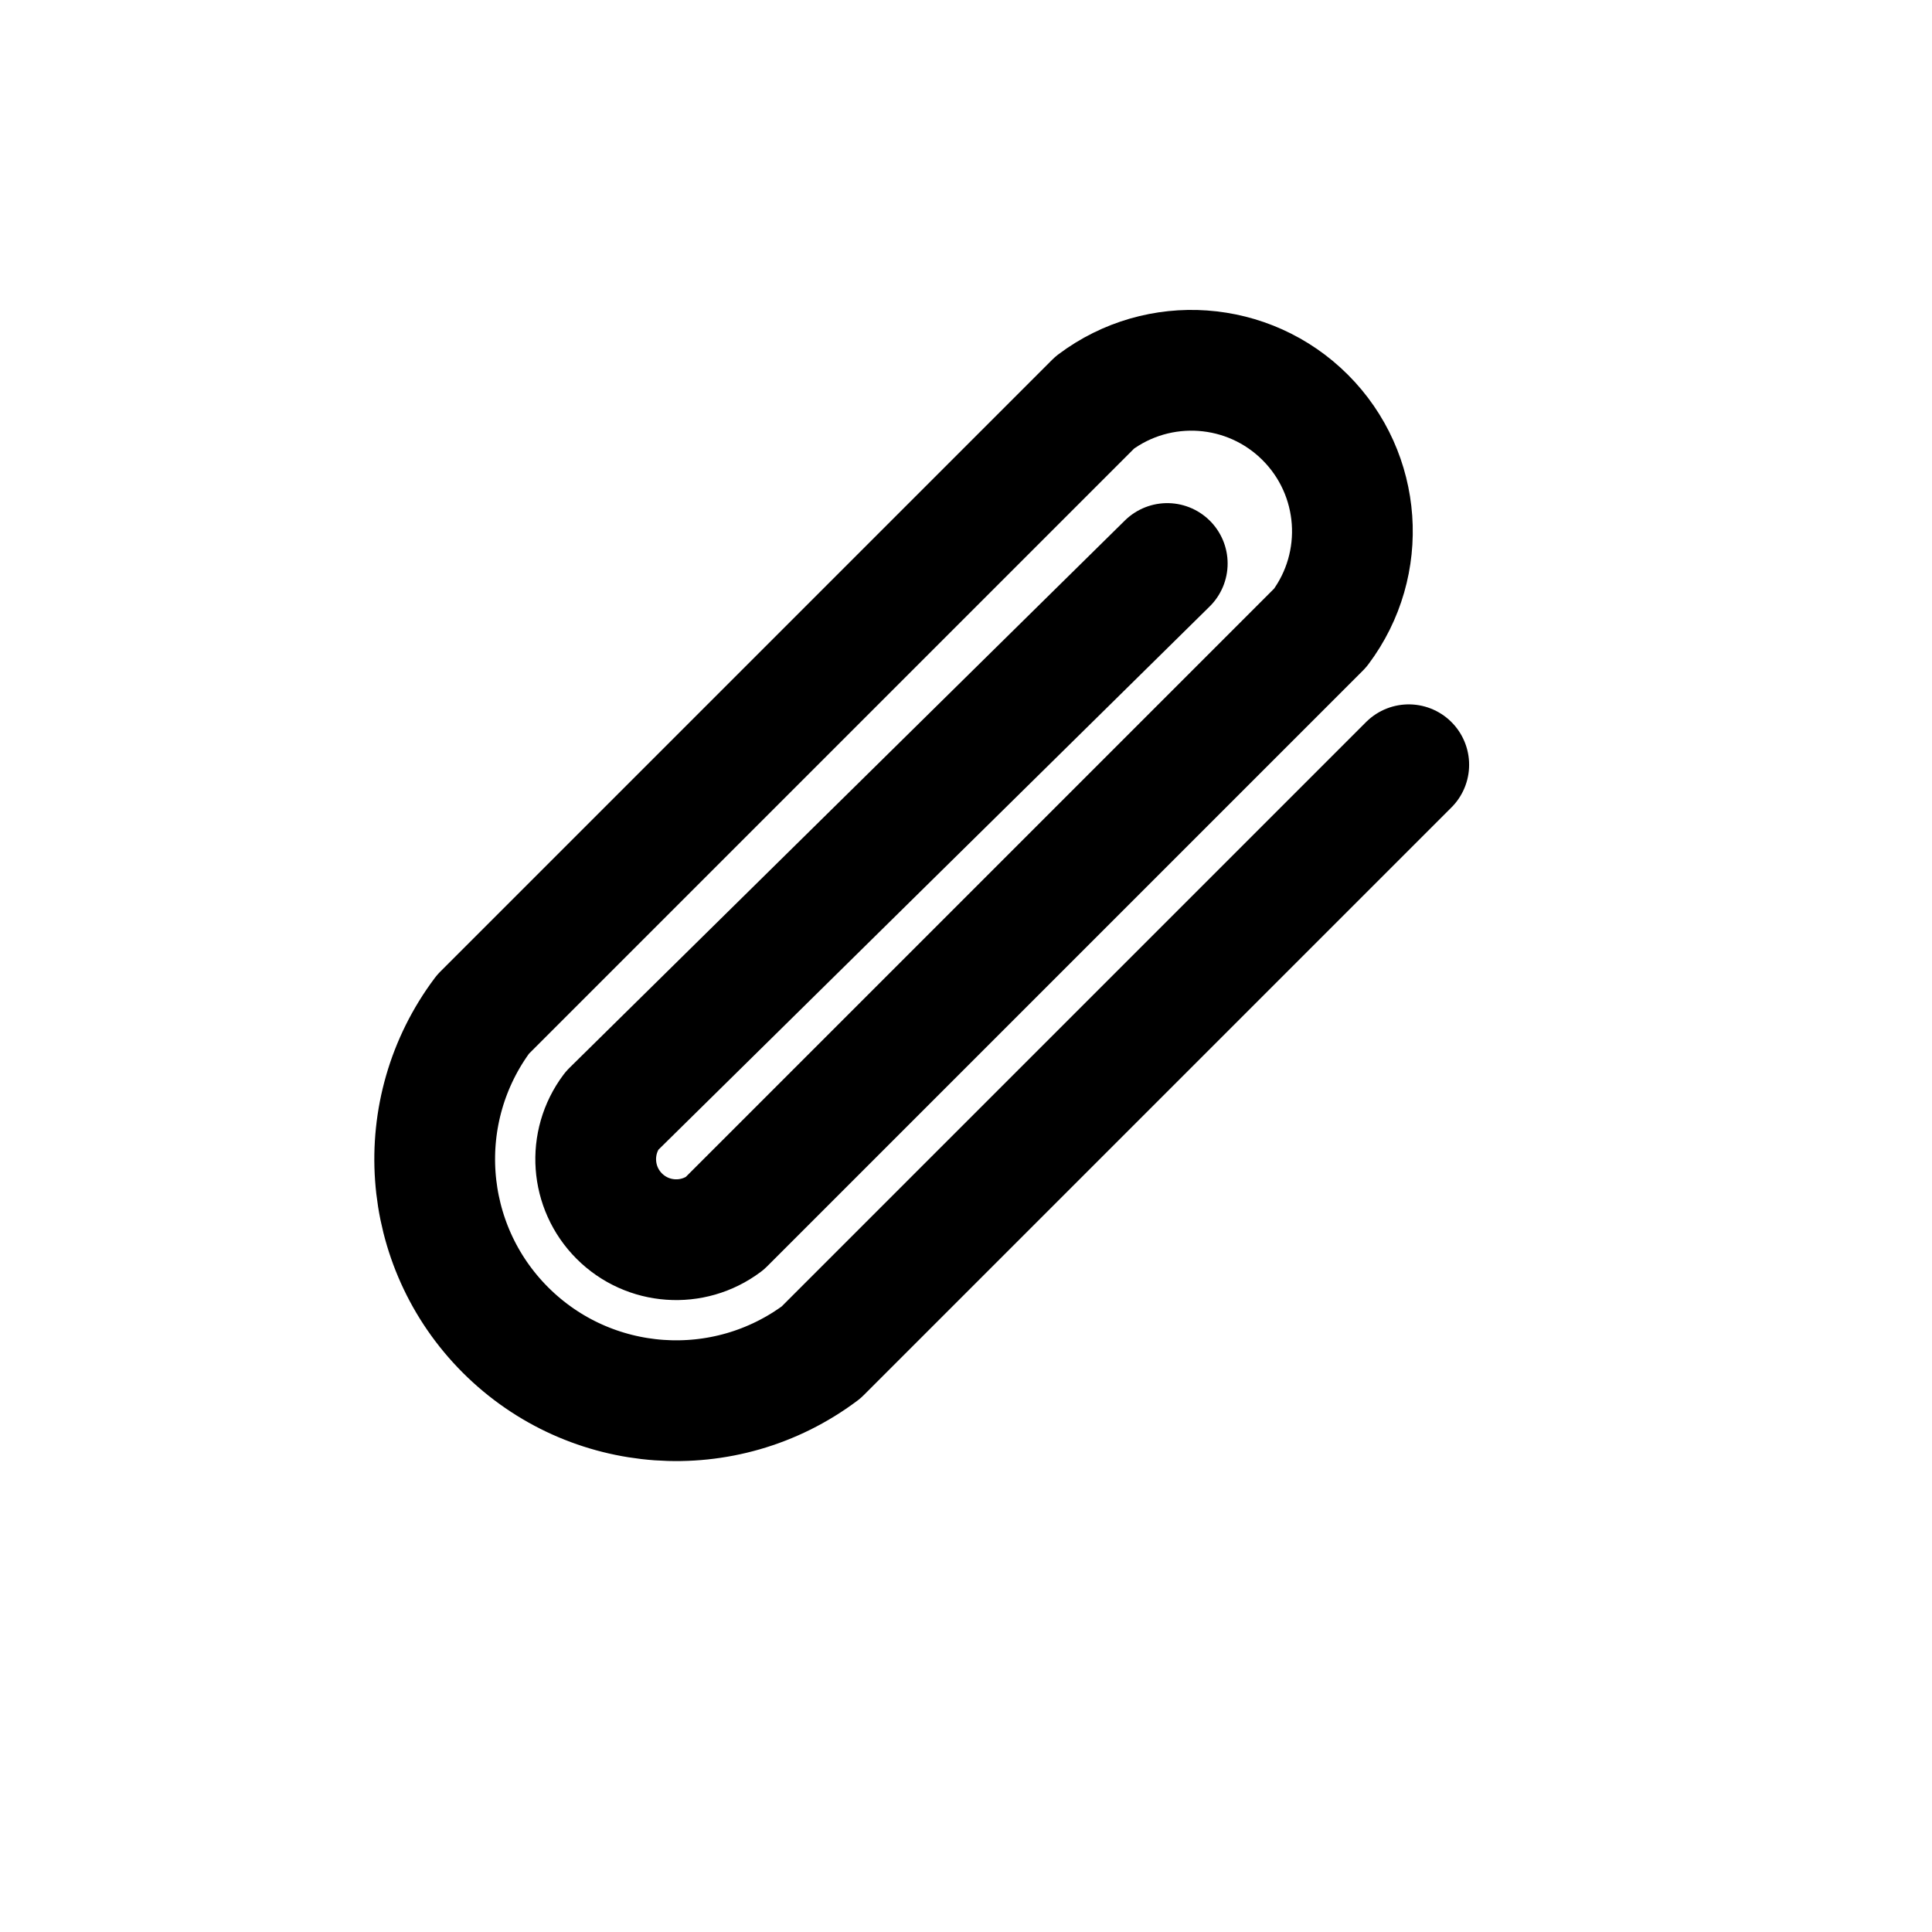
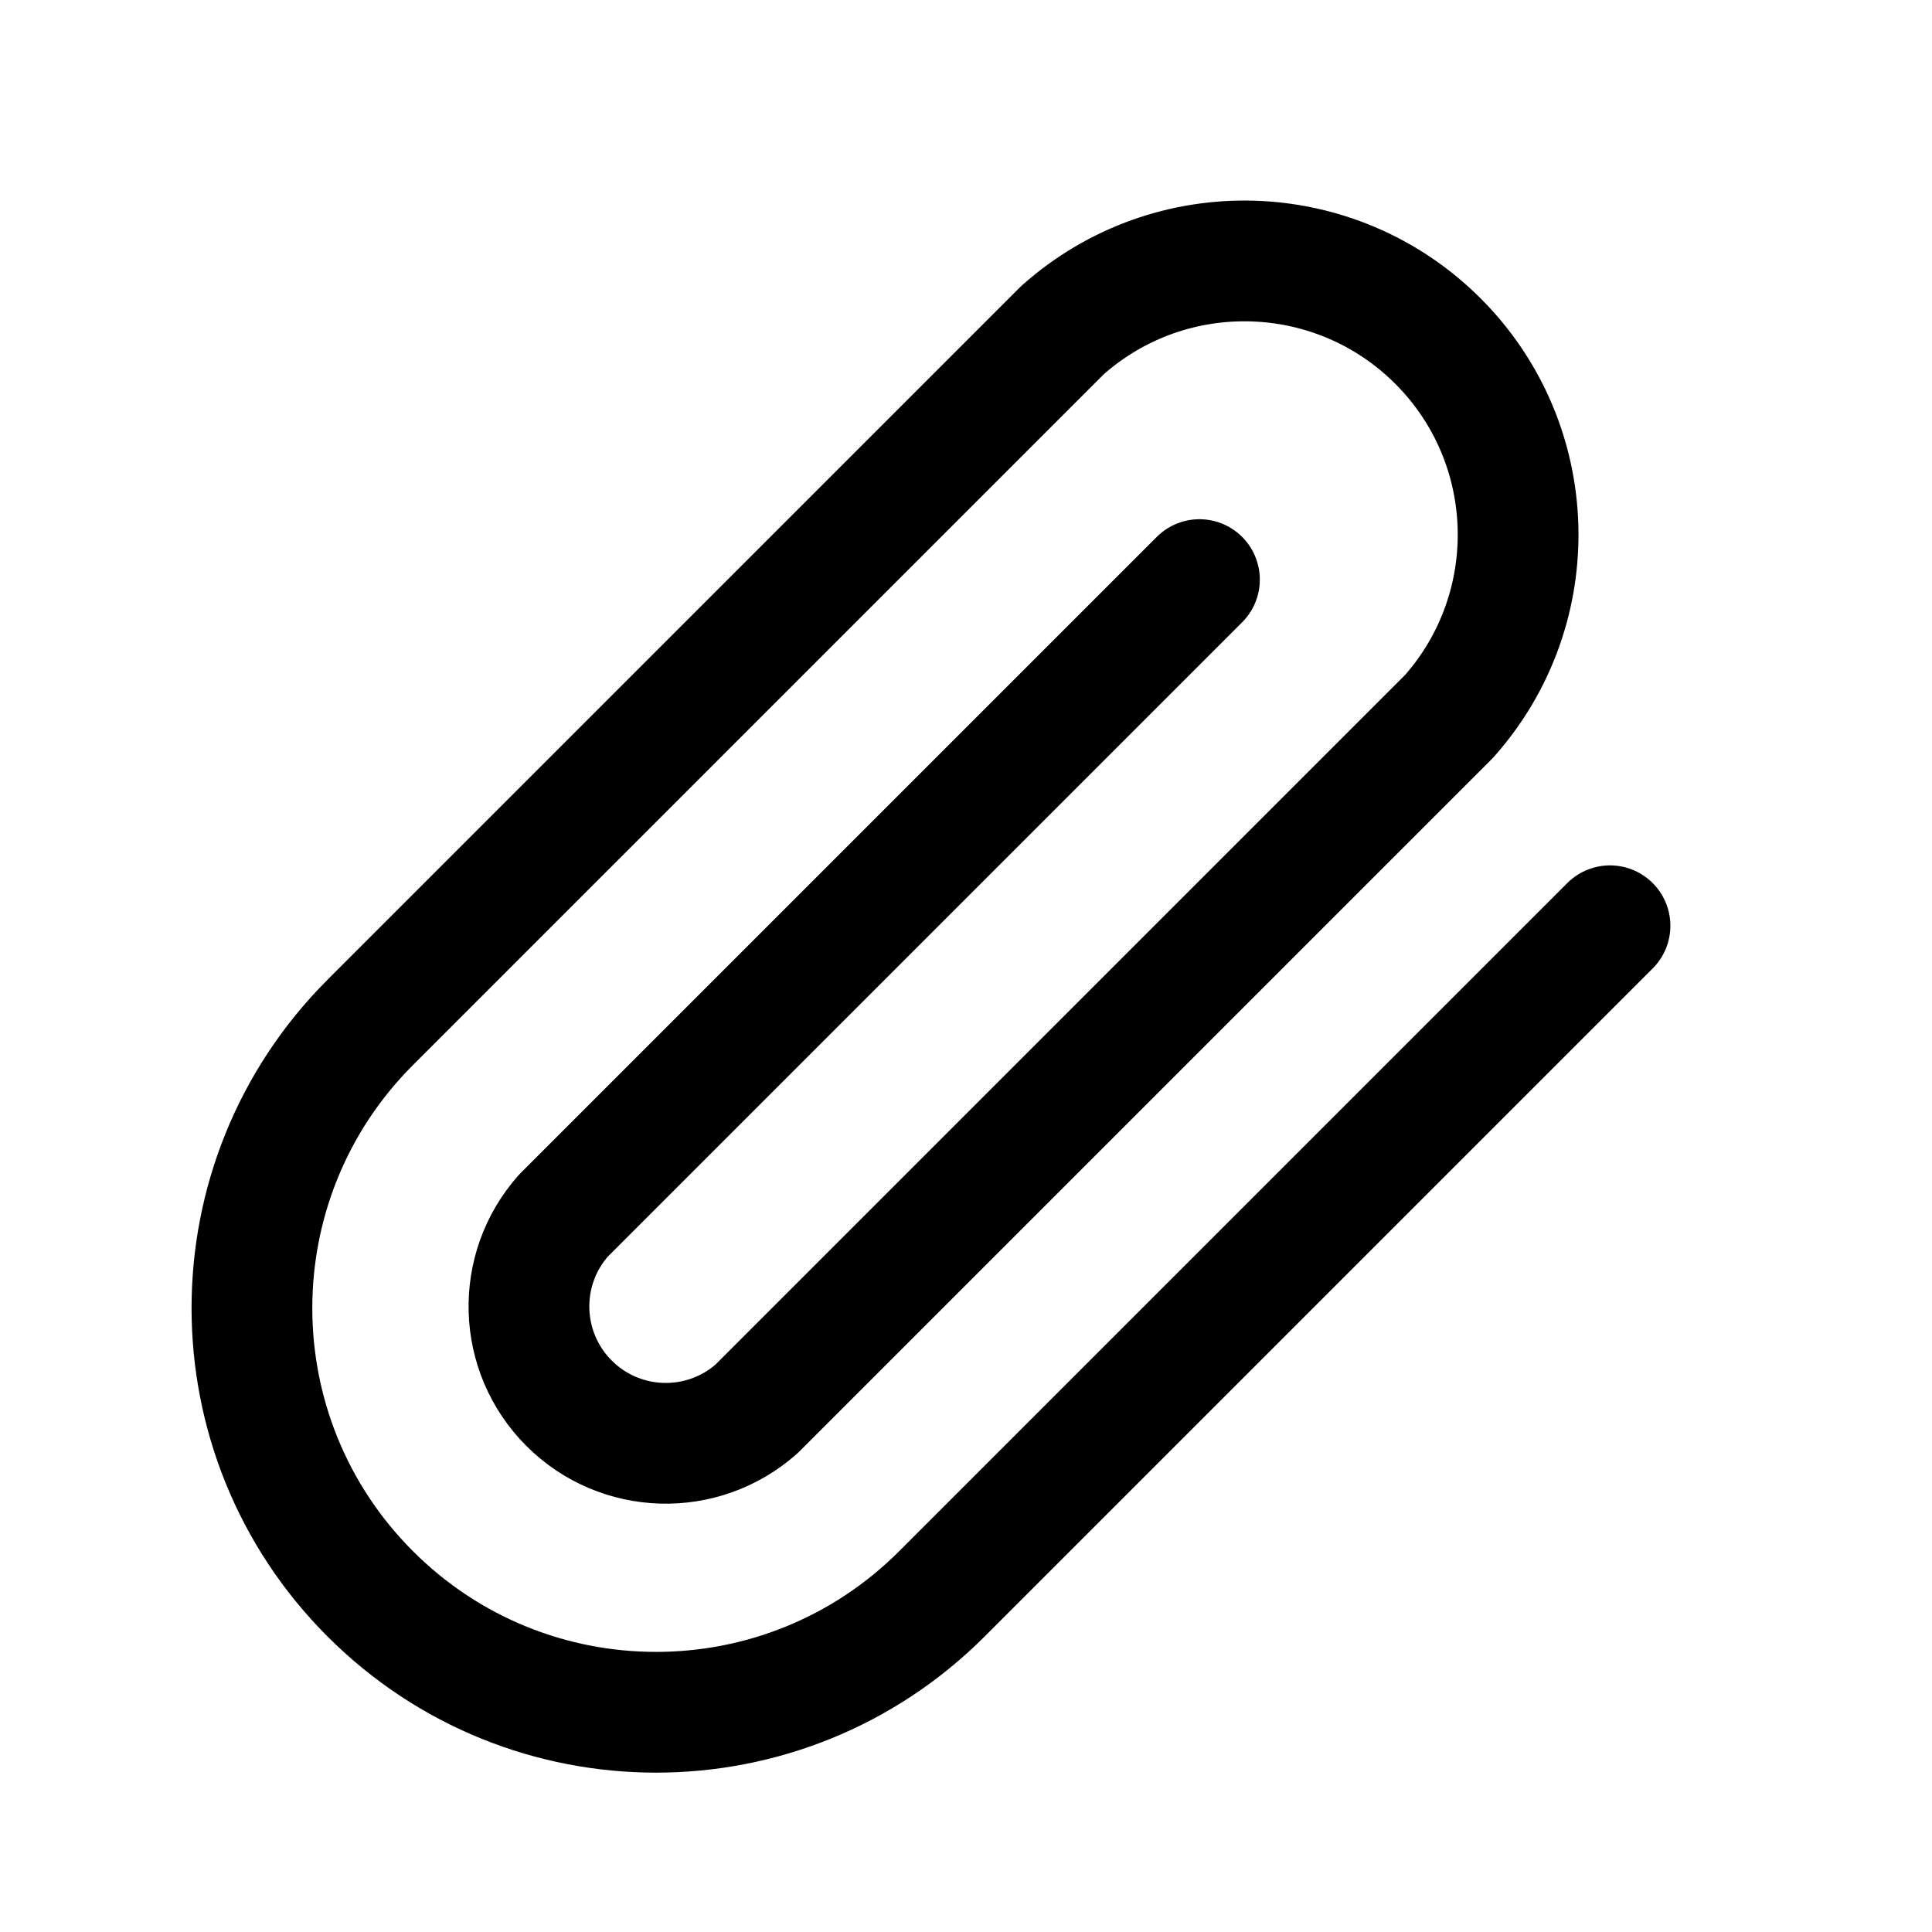
<svg xmlns="http://www.w3.org/2000/svg" viewBox="0 0 24 24" width="24" height="24" fill="none" stroke="currentColor" stroke-width="1.5" stroke-linecap="round" stroke-linejoin="round">
-   <path d="M17.5 9.5L10.2 16.8a3 3 0 0 1-4.2-4.2L13.6 5a2 2 0 0 1 2.8 2.8L9 15.2a1 1 0 0 1-1.4-1.4L14.5 7" />
+   <path d="M20 11.5l-8.3 8.3a5 5 0 0 1-7.1-7.1l8.6-8.6a3.4 3.4 0 0 1 4.8 4.8l-8.6 8.6a1.7 1.7 0 0 1-2.4-2.4l7.9-7.9" />
</svg>
